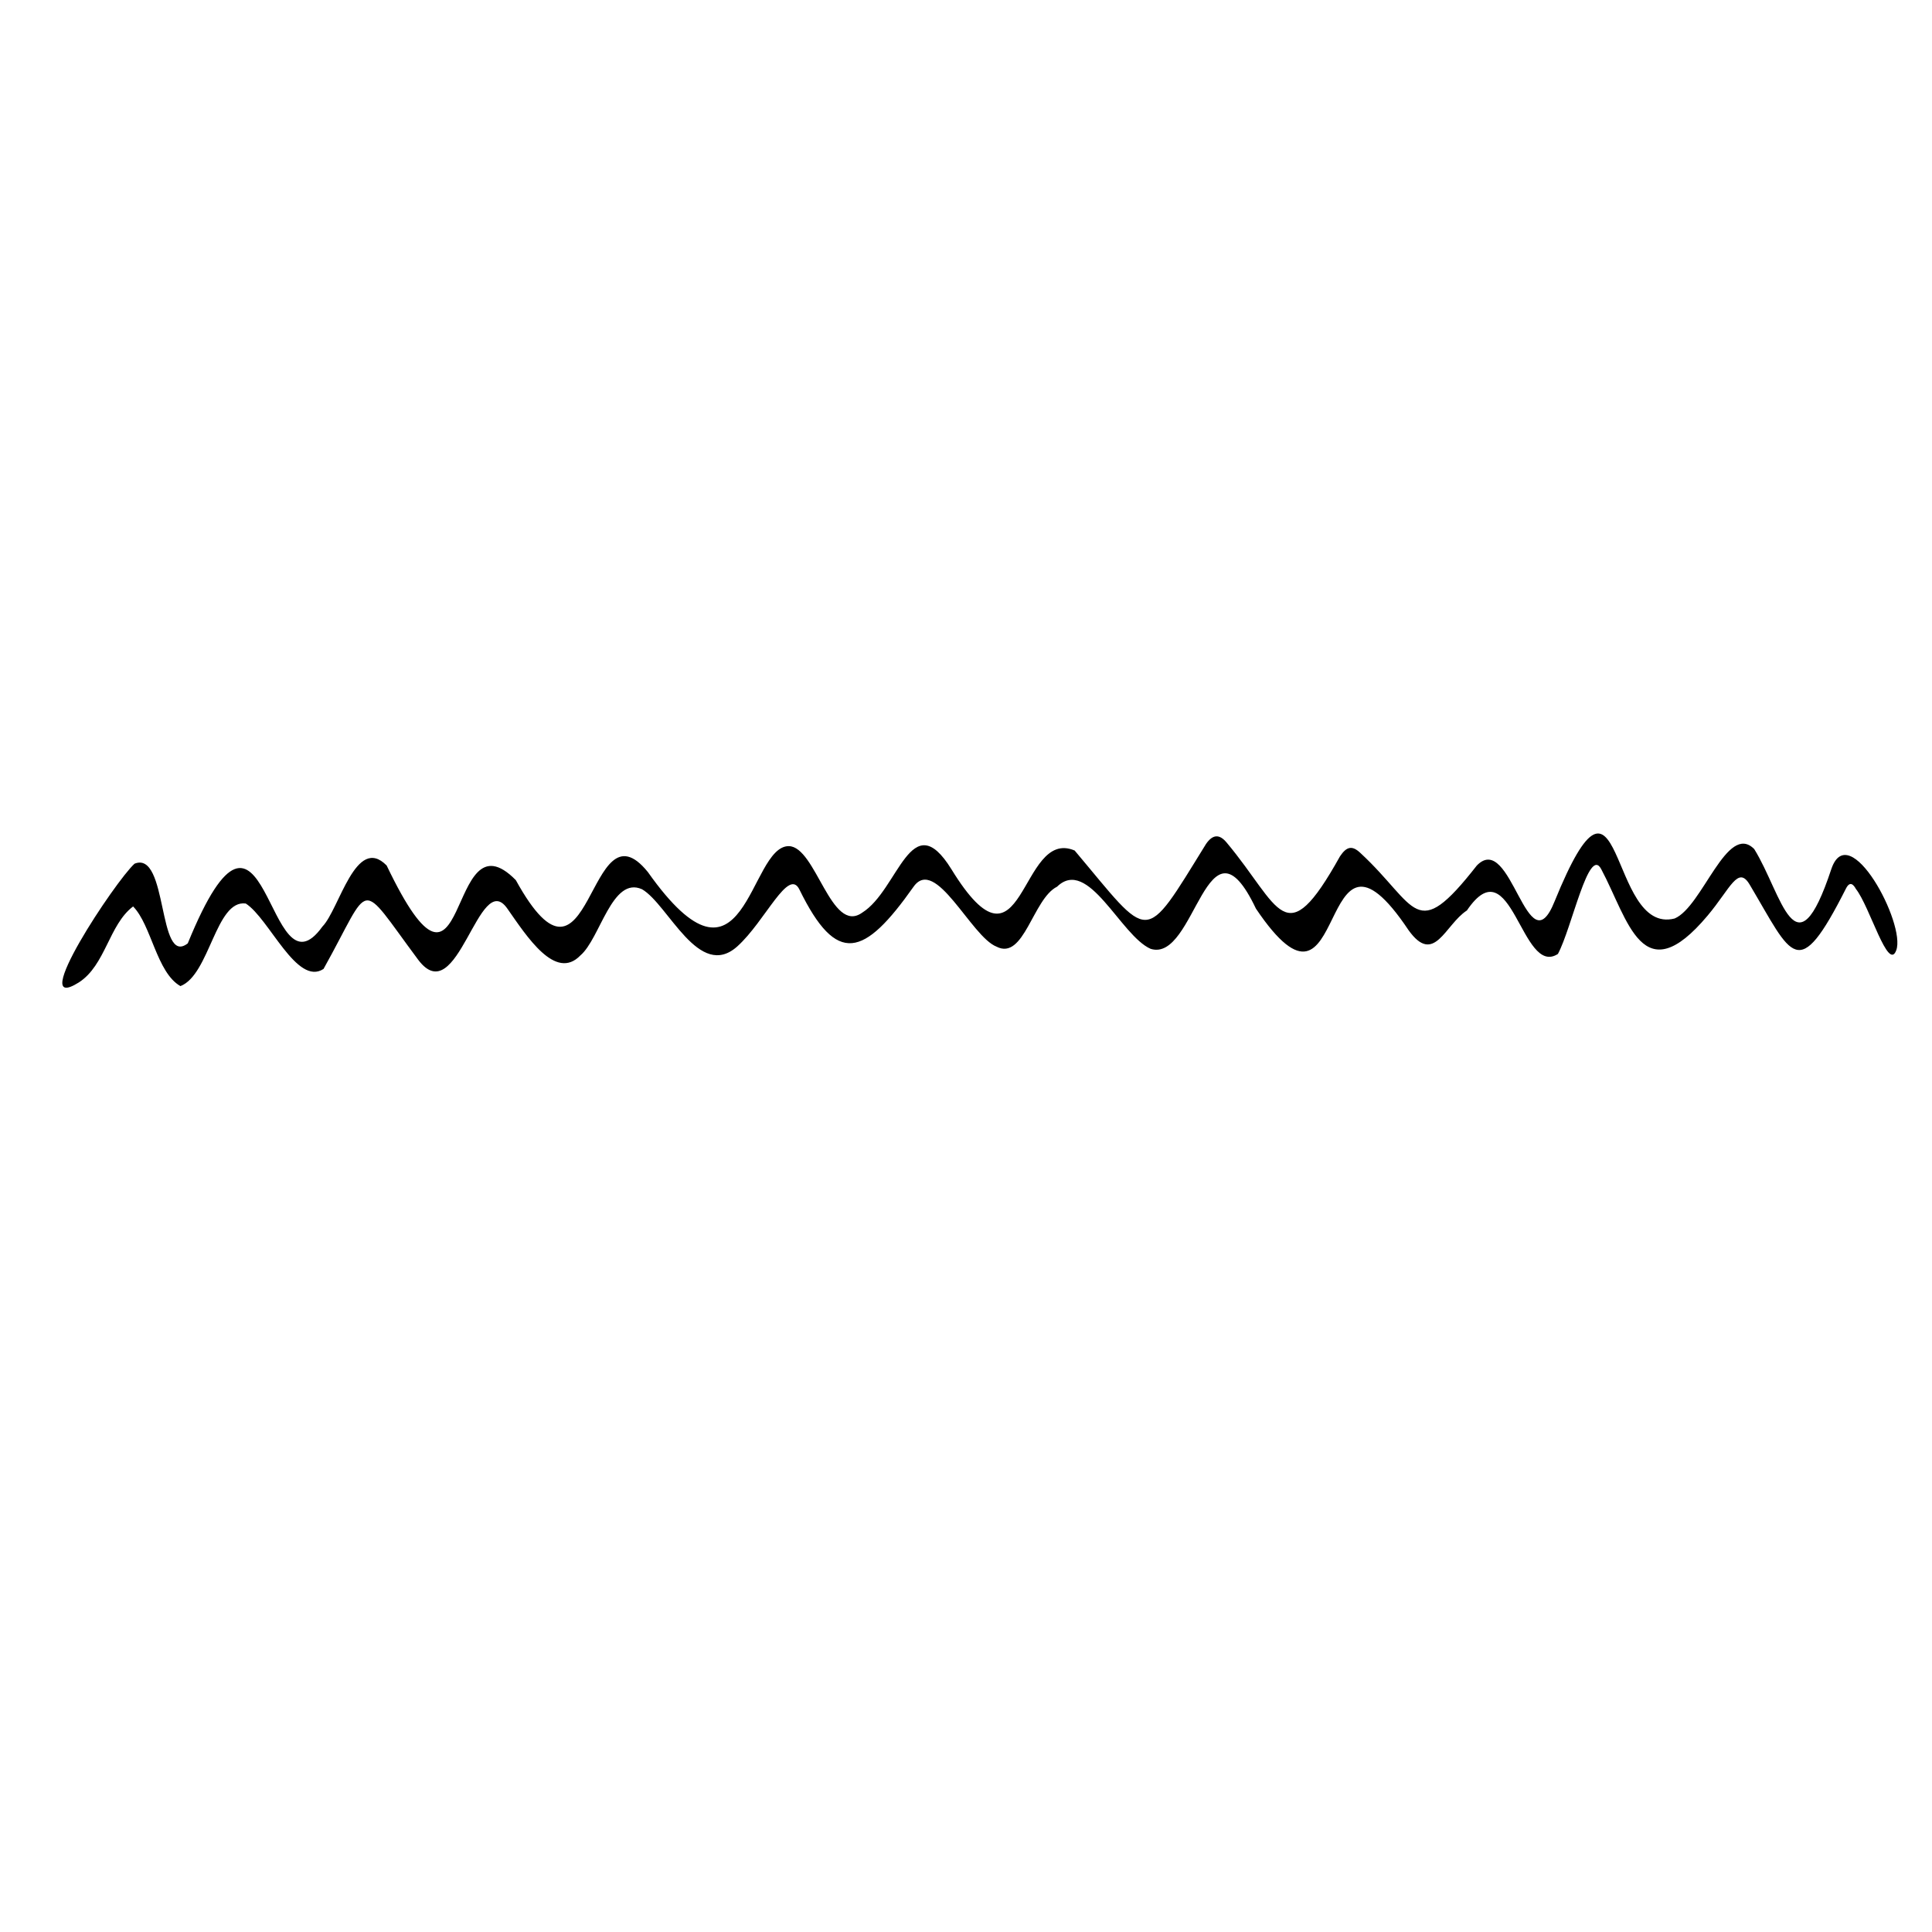
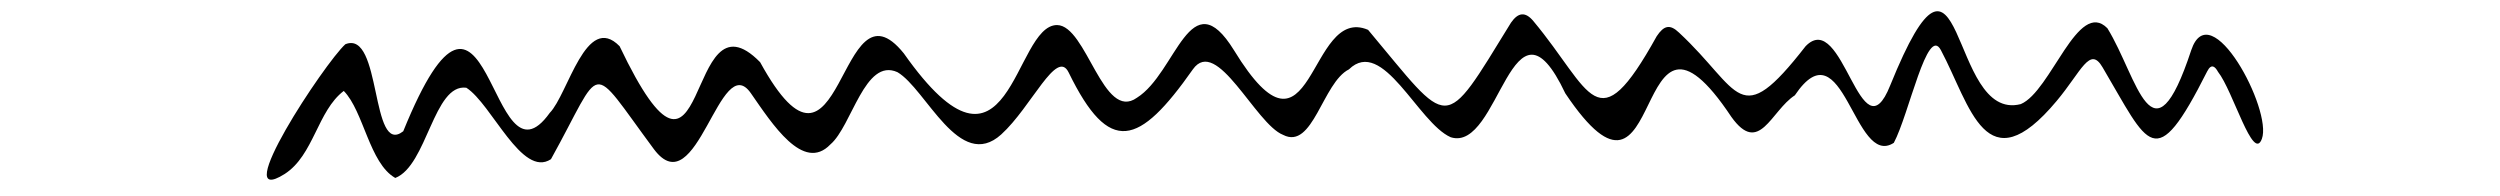
- <svg xmlns="http://www.w3.org/2000/svg" width="500" zoomAndPan="magnify" viewBox="0 0 375 375" height="500" preserveAspectRatio="xMidYMid meet" version="1.0">
-   <path fill="#000000" d="M 35.023 191.402 C 30.391 188.777 29.395 179.559 25.836 175.941 C 21.133 179.488 20.492 187.359 15.293 190.695 C 5.035 197.148 22.414 170.977 26.117 167.641 C 32.672 165.016 30.535 187.715 36.445 183.105 C 51.973 145.082 51.688 195.023 62.586 179.84 C 65.859 176.508 69.066 161.895 75.051 167.996 C 91.289 201.902 86.445 156.93 100.121 170.832 C 114.934 197.719 114.008 154.73 125.758 169.273 C 144.777 196.156 145.273 164.164 153.109 164.234 C 158.379 164.309 161.301 181.473 167.352 177.145 C 174.406 172.75 176.824 156.078 184.66 168.703 C 198.906 191.902 197.766 160.477 208.59 165.086 C 223.477 182.75 221.77 183.742 234.09 163.809 C 235.371 161.965 236.652 161.824 238.078 163.527 C 248.547 176.012 249.332 185.516 260.086 166.223 C 261.367 164.309 262.438 164.023 264.074 165.582 C 275.184 175.871 274.613 183.387 286.652 167.996 C 293.348 161.113 296.48 188.141 301.75 174.945 C 315.141 142.035 312.008 181.613 325.039 178.281 C 330.453 176.012 335.227 159.484 340.496 164.805 C 345.91 173.527 348.473 189.773 355.453 168.703 C 358.871 158.562 369.98 179.344 368.059 184.453 C 366.492 188.707 362.93 175.941 360.223 172.535 C 359.797 171.754 359.086 170.902 358.301 172.465 C 348.898 191.051 347.902 185.656 339.641 171.754 C 337.363 167.855 335.867 172.465 331.449 177.715 C 318.773 192.824 316.066 178.566 310.797 168.703 C 308.375 164.094 305.098 180.125 302.391 185.16 C 295.27 189.773 293.418 163.883 284.727 176.719 C 280.457 179.488 278.391 187.504 273.402 180.551 C 255.102 153.172 262.078 203.535 243.777 176.367 C 234.23 156.293 232.094 186.934 223.336 184.168 C 217.496 181.613 211.227 166.223 205.172 172.109 C 200.473 174.449 198.762 186.508 193.422 183.742 C 188.508 181.828 181.598 166.082 177.324 172.109 C 167.711 185.73 162.438 187.504 155.176 172.676 C 153.039 168.277 148.551 178.777 143.137 183.672 C 135.66 190.41 129.746 175.586 124.621 172.605 C 118.781 169.98 116.5 182.184 112.656 185.445 C 107.812 190.48 102.258 181.758 98.48 176.367 C 92.926 168.352 88.867 196.512 81.176 186.297 C 69.281 170.336 72.344 170.977 62.797 188.07 C 57.598 191.477 52.258 178.281 47.699 175.371 C 41.859 174.594 40.719 189.203 35.023 191.402 Z M 35.023 191.402 " fill-opacity="1" fill-rule="nonzero" />
+ <svg xmlns="http://www.w3.org/2000/svg" width="1920" zoomAndPan="magnify" viewBox="0 0 1440 112.5" height="150" preserveAspectRatio="xMidYMid meet" version="1.0">
+   <path fill="#000000" d="M 227.676 102.504 C 212.727 93.996 209.508 64.102 198.012 52.375 C 182.836 63.875 180.77 89.398 163.984 100.203 C 130.871 121.129 186.977 36.281 198.934 25.473 C 220.086 16.965 213.188 90.547 232.273 75.602 C 282.398 -47.652 281.477 114.23 316.656 65.023 C 327.234 54.215 337.582 6.848 356.895 26.621 C 409.32 136.535 393.688 -9.25 437.832 35.82 C 485.66 122.969 482.668 -16.379 520.609 30.762 C 582 117.91 583.609 14.203 608.902 14.434 C 625.918 14.664 635.344 70.312 654.891 56.285 C 677.652 42.027 685.473 -12.008 710.762 28.922 C 756.75 104.113 753.07 2.246 788.02 17.195 C 836.078 74.449 830.559 77.672 870.336 13.055 C 874.477 7.078 878.613 6.617 883.215 12.137 C 917.016 52.605 919.543 83.418 954.262 20.875 C 958.402 14.664 961.852 13.746 967.141 18.805 C 1003.008 52.145 1001.168 76.52 1040.027 26.621 C 1061.641 4.316 1071.758 91.926 1088.773 49.156 C 1132 -57.539 1121.883 70.773 1163.961 59.965 C 1181.438 52.605 1196.844 -0.973 1213.859 16.273 C 1231.332 44.559 1239.609 97.215 1262.145 28.922 C 1273.18 -3.961 1309.051 63.414 1302.84 79.969 C 1297.781 93.766 1286.285 52.375 1277.551 41.34 C 1276.168 38.809 1273.871 36.051 1271.34 41.109 C 1240.988 101.355 1237.77 83.879 1211.098 38.809 C 1203.742 26.16 1198.91 41.109 1184.656 58.125 C 1143.727 107.102 1134.992 60.883 1117.977 28.922 C 1110.156 13.977 1099.582 65.941 1090.844 82.27 C 1067.852 97.215 1061.871 13.285 1033.82 54.906 C 1020.023 63.875 1013.355 89.855 997.262 67.324 C 938.168 -21.438 960.699 141.824 901.609 53.754 C 870.797 -11.32 863.898 88.02 835.617 79.051 C 816.762 70.773 796.527 20.875 776.984 39.957 C 761.809 47.547 756.289 86.637 739.047 77.672 C 723.18 71.461 700.875 20.414 687.082 39.957 C 656.039 84.109 639.023 89.855 615.57 41.797 C 608.672 27.543 594.188 61.574 576.711 77.441 C 552.57 99.285 533.484 51.227 516.93 41.57 C 498.074 33.059 490.719 72.609 478.301 83.188 C 462.664 99.516 444.73 71.23 432.543 53.754 C 414.609 27.773 401.504 119.062 376.672 85.949 C 338.273 34.211 348.16 36.281 317.348 91.695 C 300.562 102.734 283.316 59.965 268.602 50.535 C 249.746 48.008 246.07 95.375 227.676 102.504 Z M 227.676 102.504 " fill-opacity="1" fill-rule="nonzero" />
</svg>
